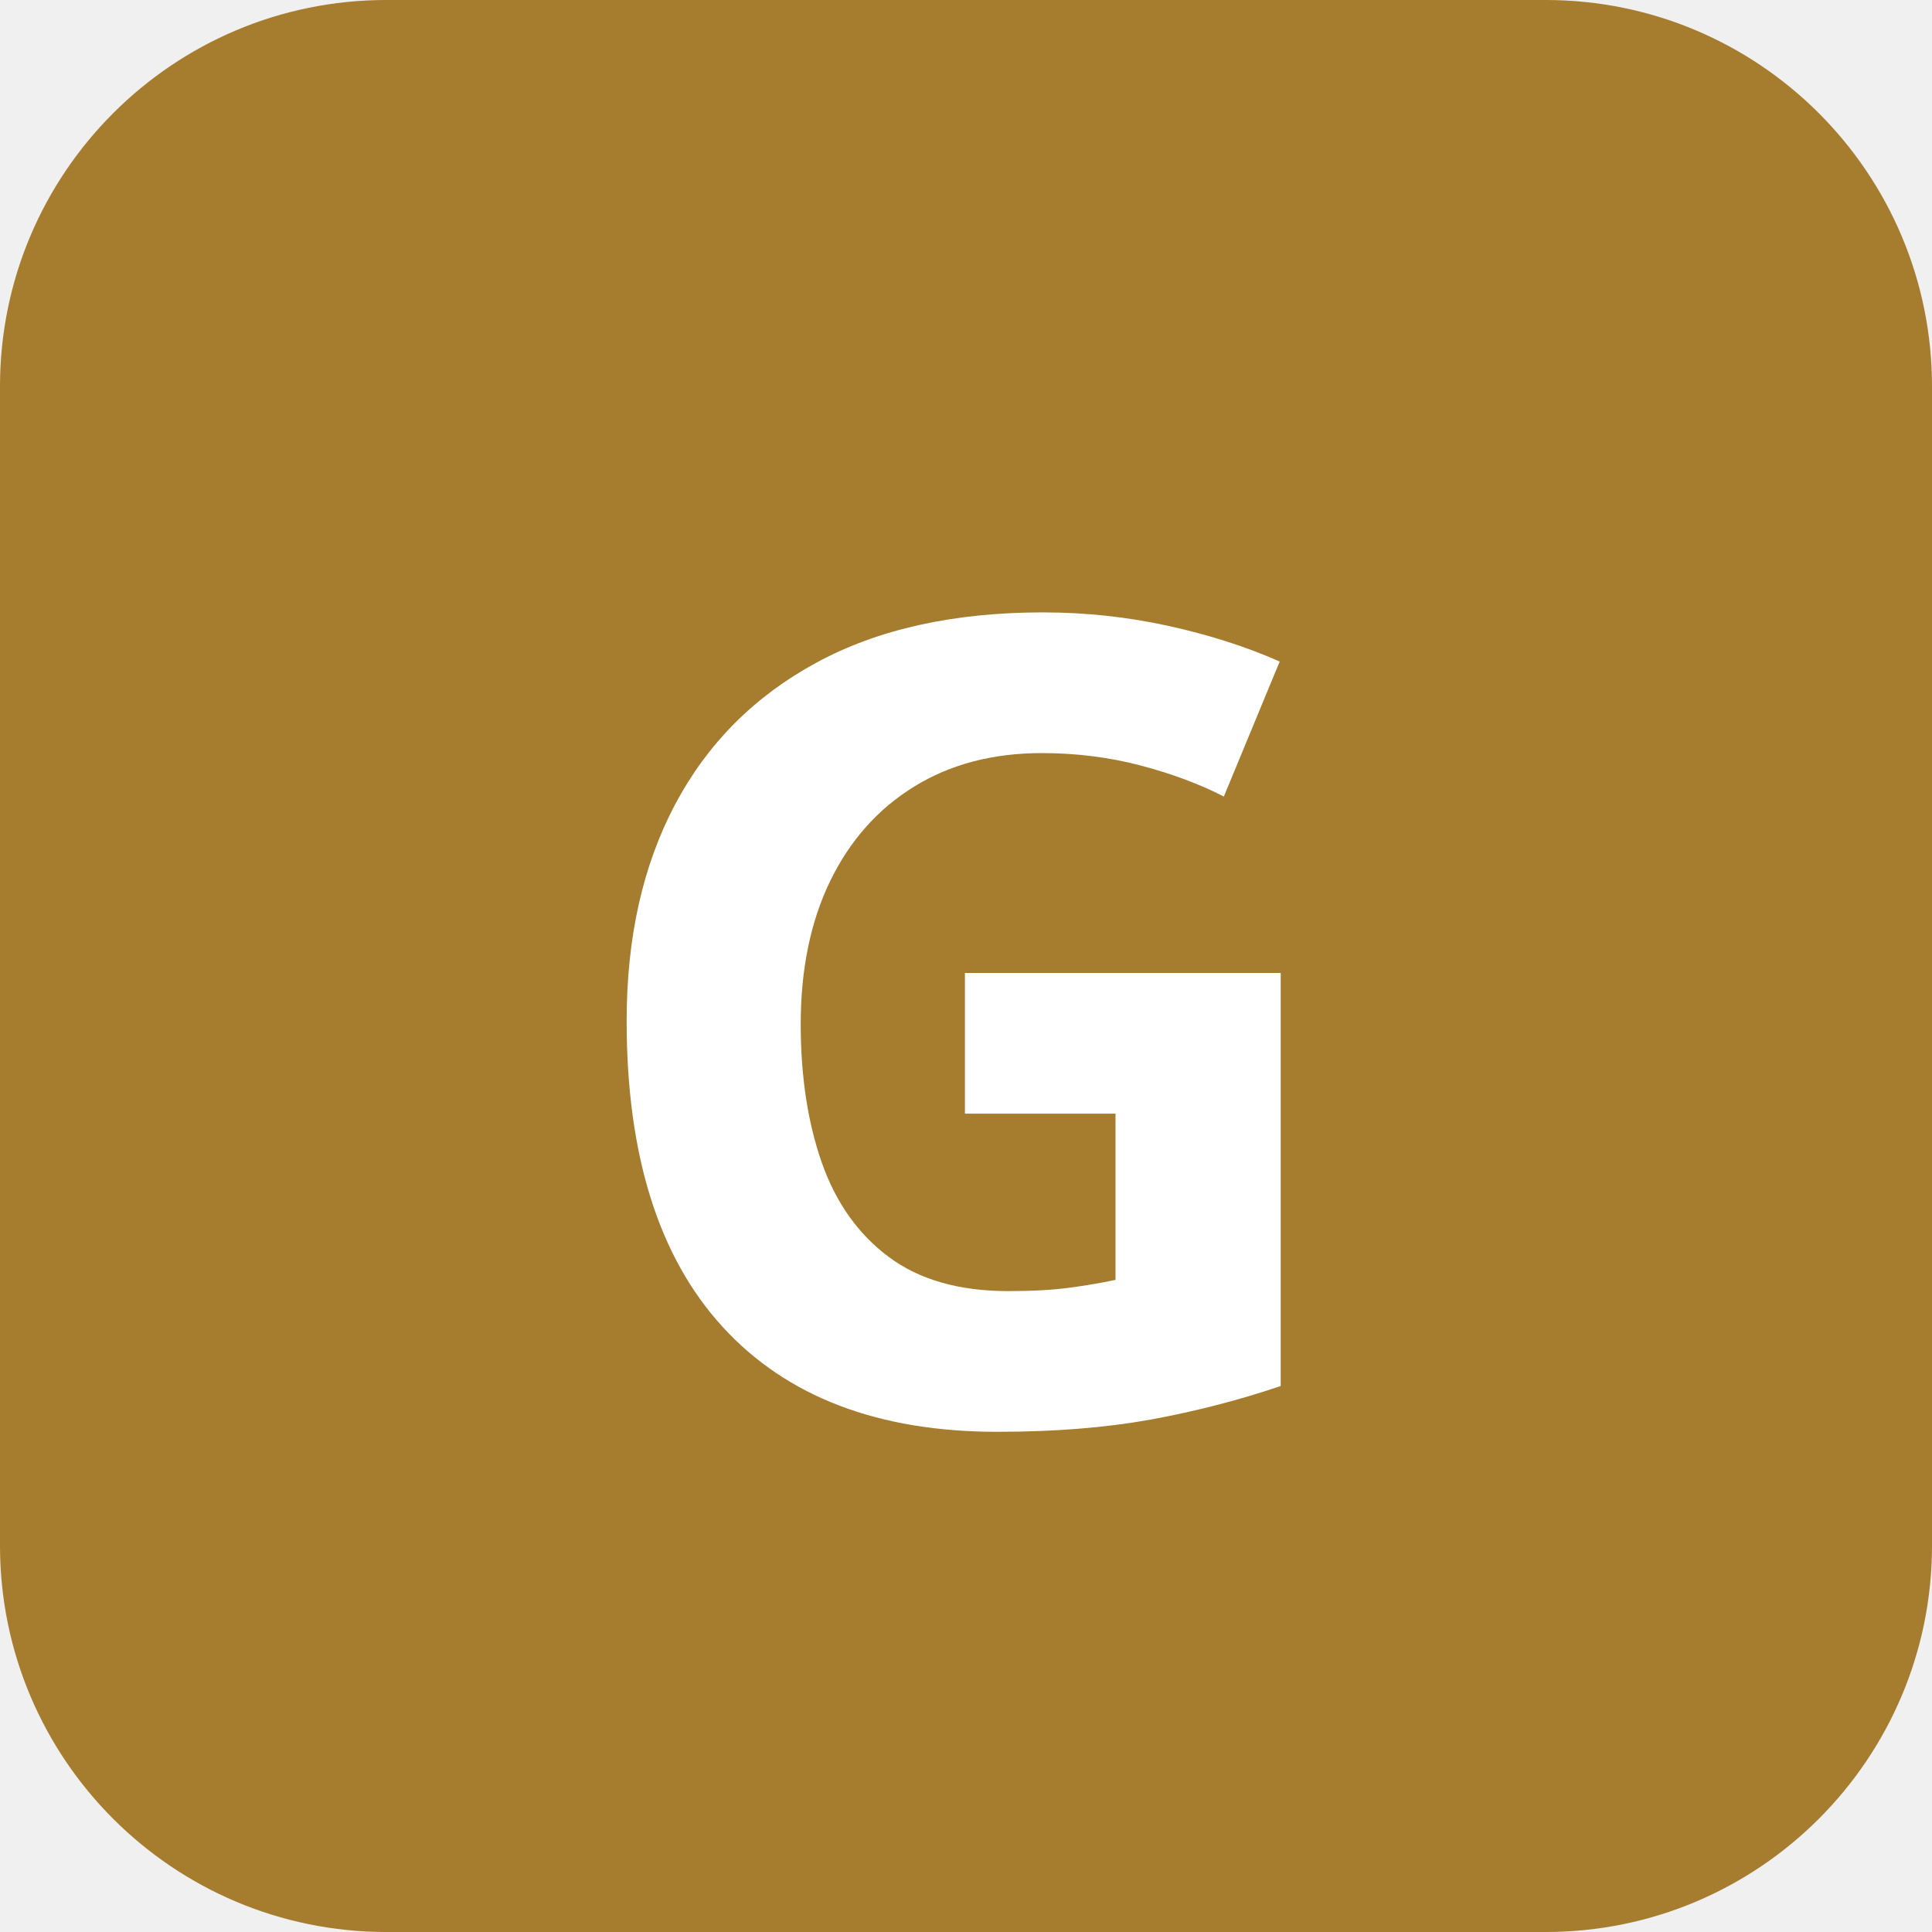
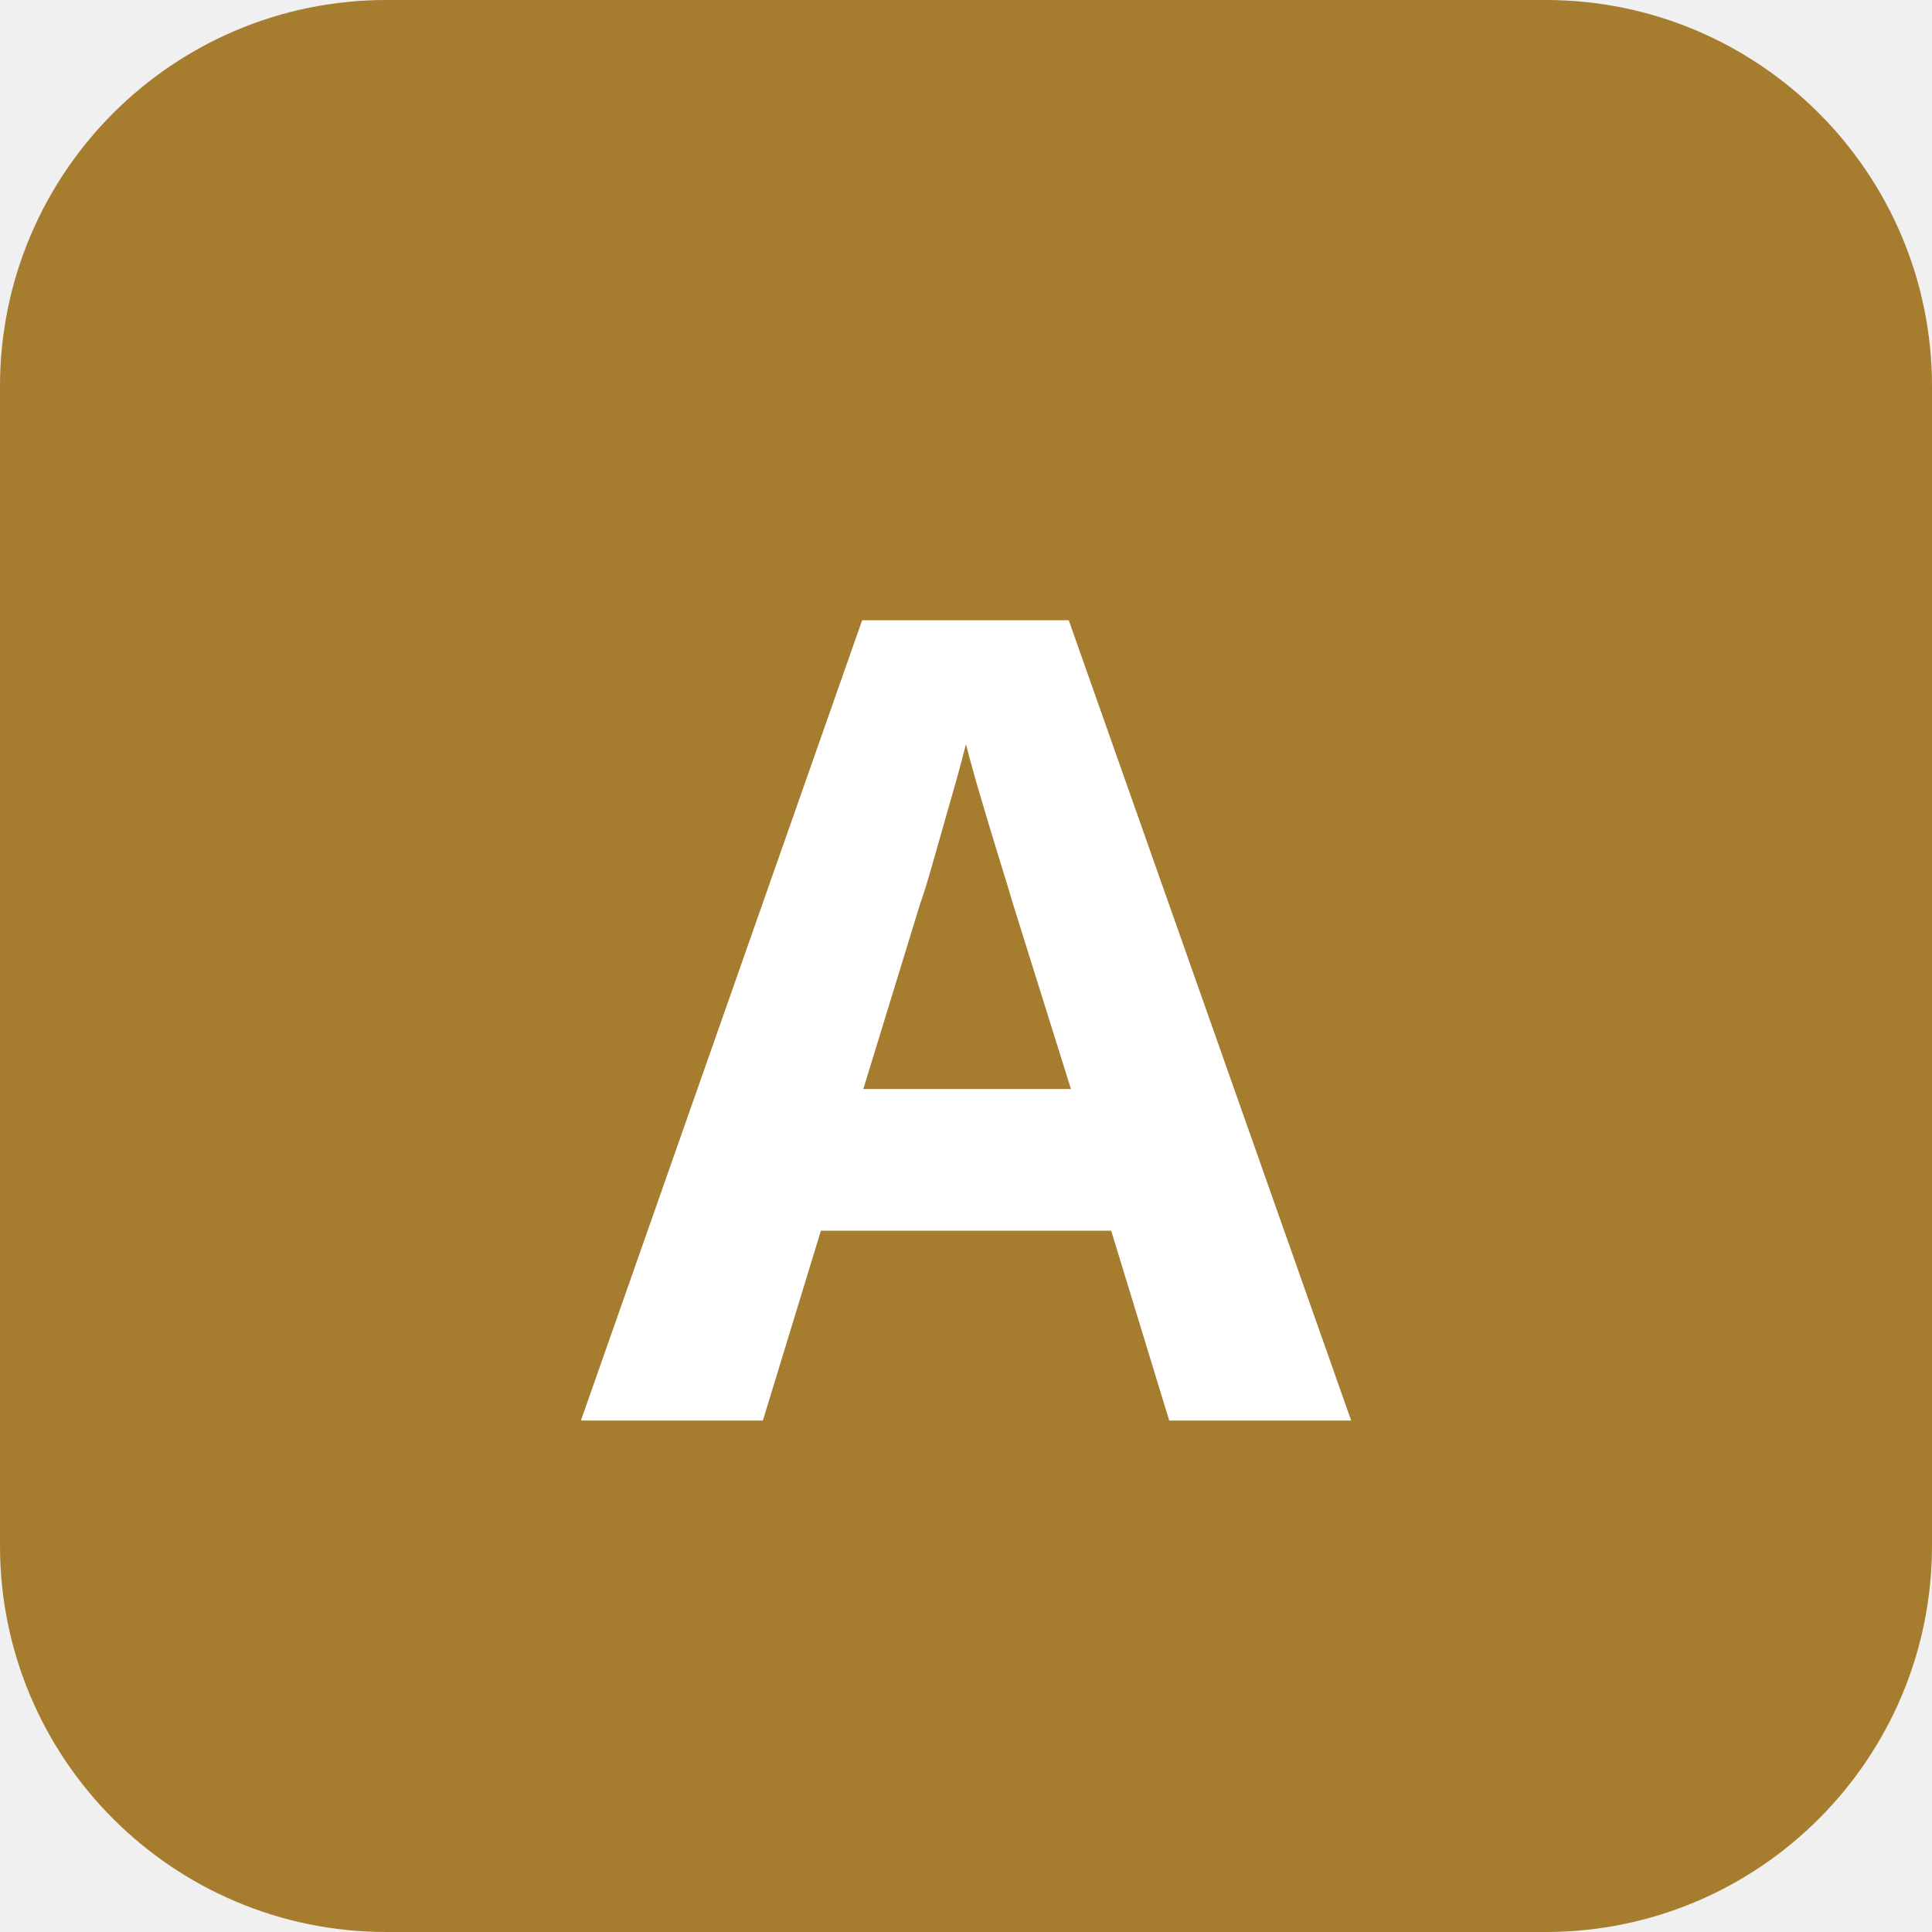
<svg xmlns="http://www.w3.org/2000/svg" width="180" height="180" viewBox="0 0 180 180" fill="none">
  <rect width="180" height="180" rx="36" fill="#a67c2e" />
-   <text x="90" y="92" fill="#ffffff" font-family="ui-sans-serif, system-ui, sans-serif" font-size="104" font-weight="700" text-anchor="middle" dominant-baseline="central">G</text>
+   <text x="90" y="92" fill="#ffffff" font-family="ui-sans-serif, system-ui, sans-serif" font-size="104" font-weight="700" text-anchor="middle" dominant-baseline="central">A</text>
</svg>
